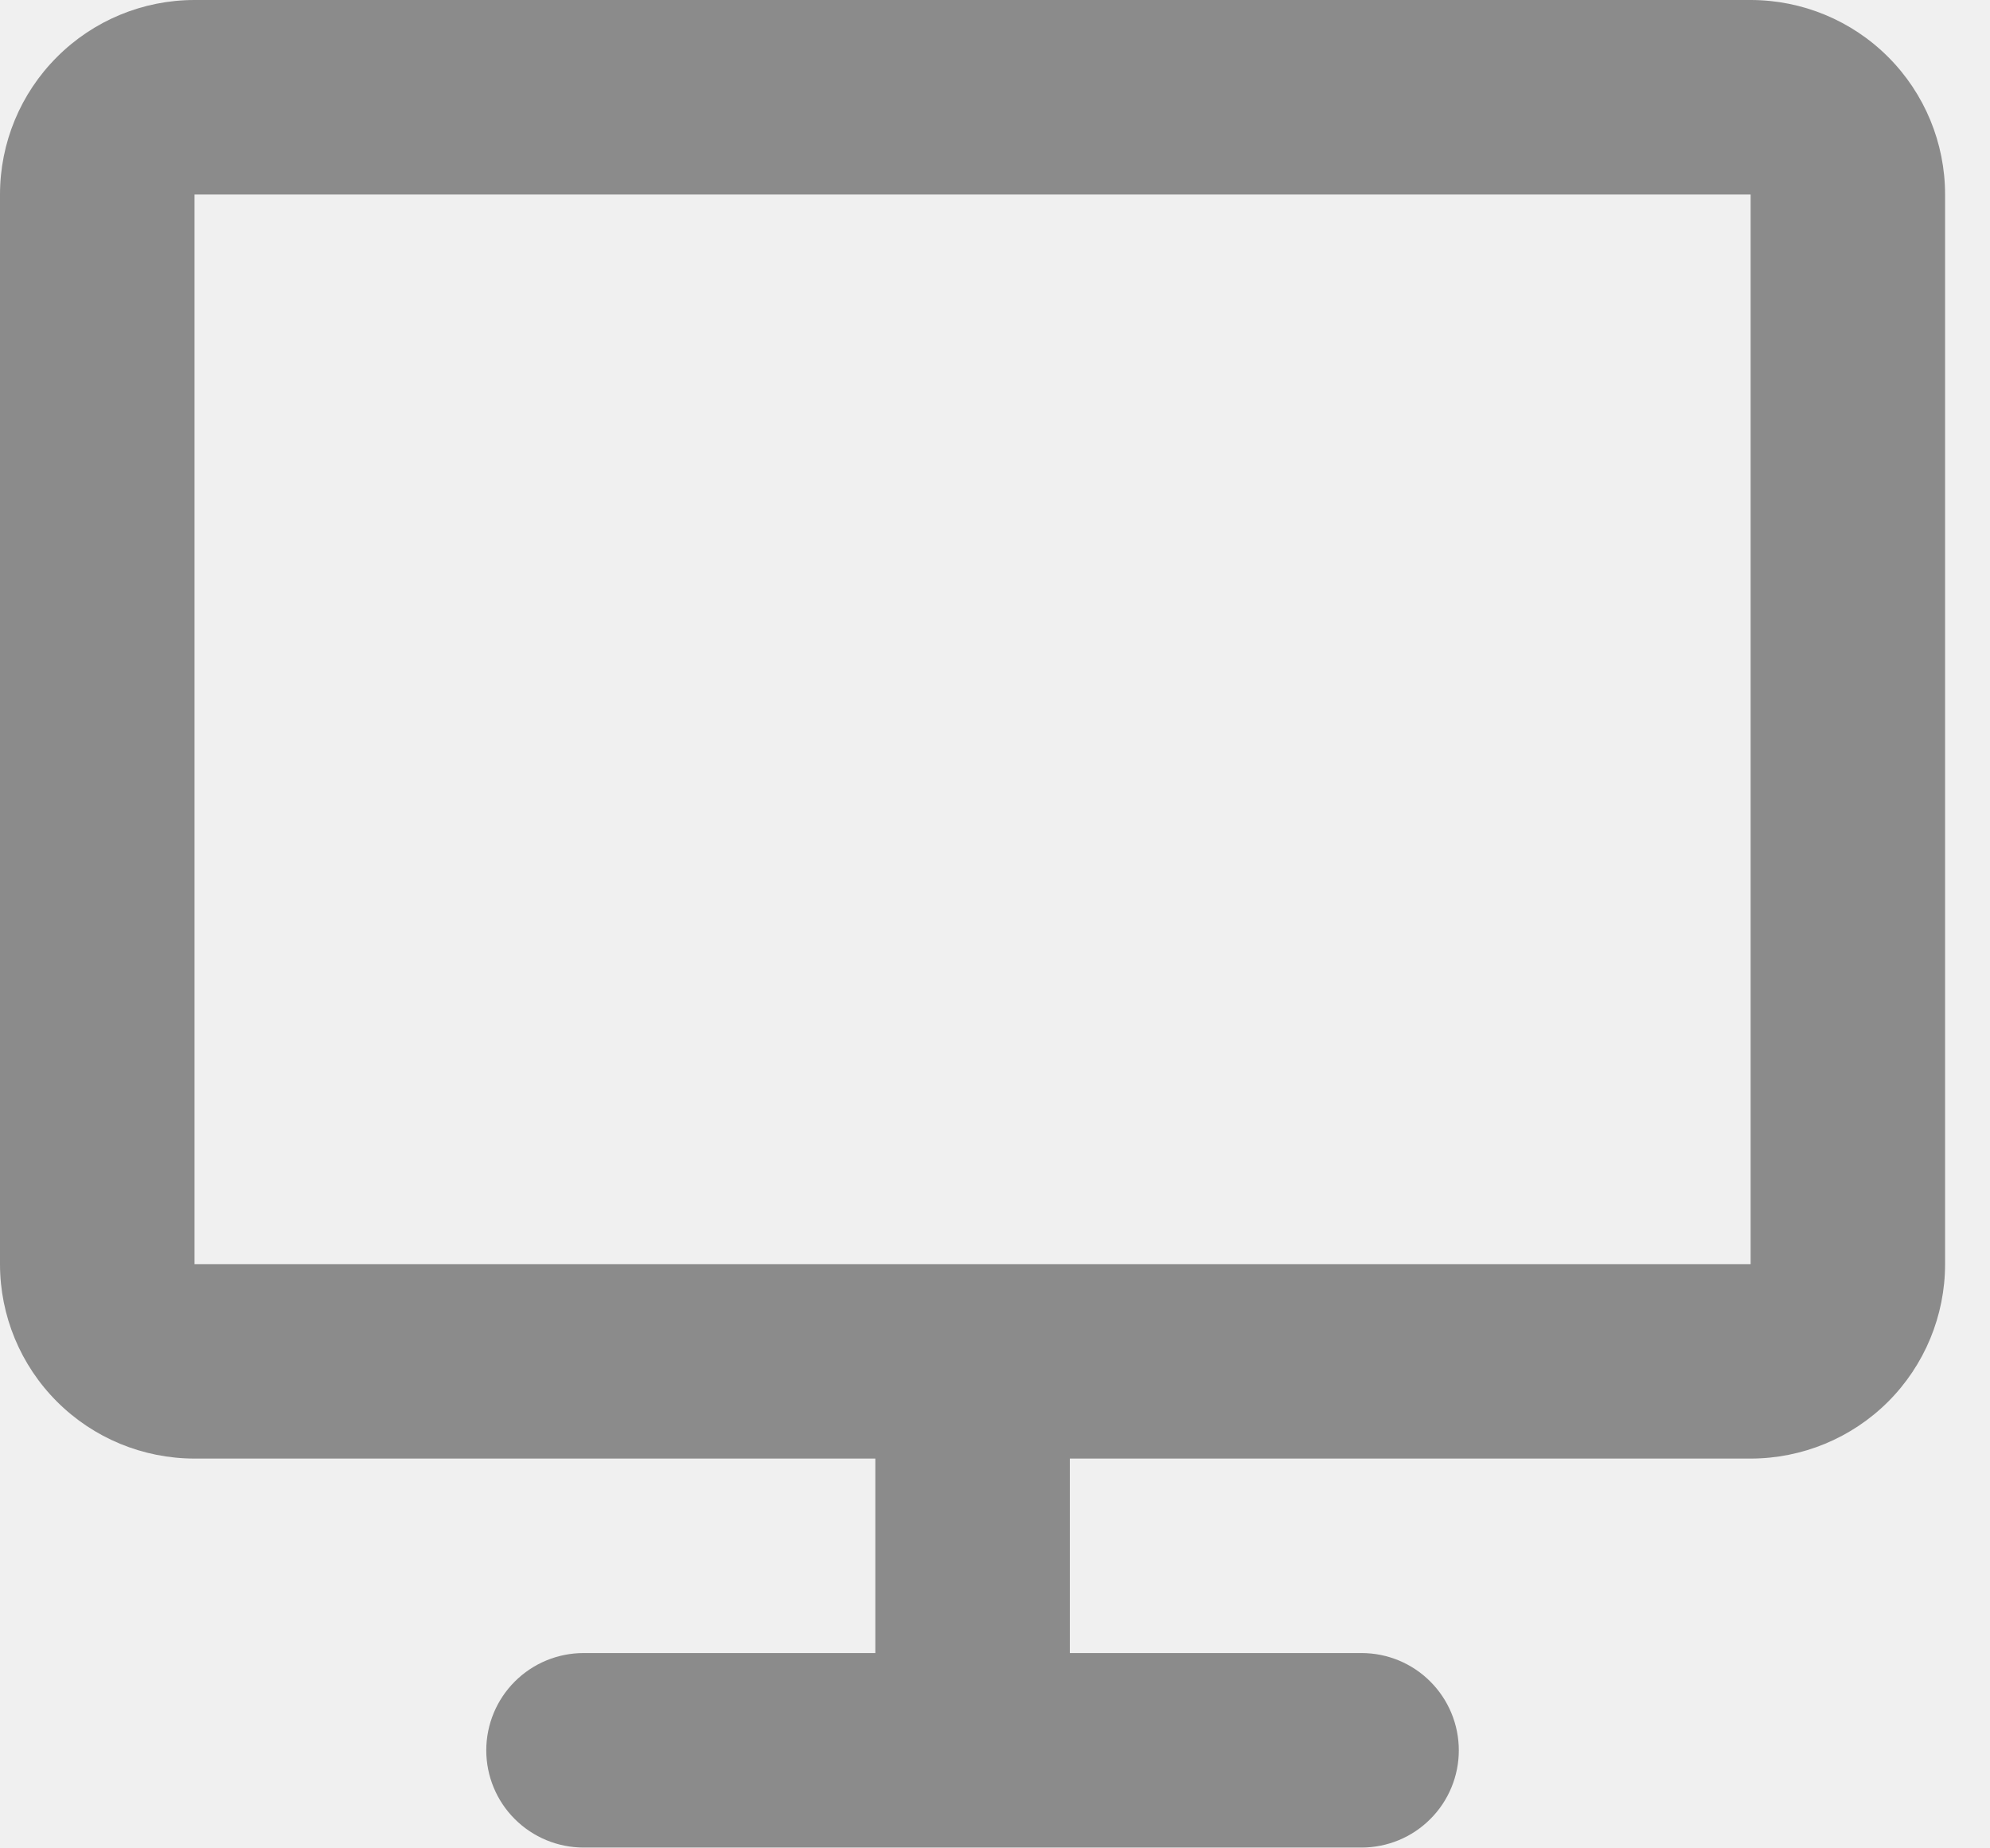
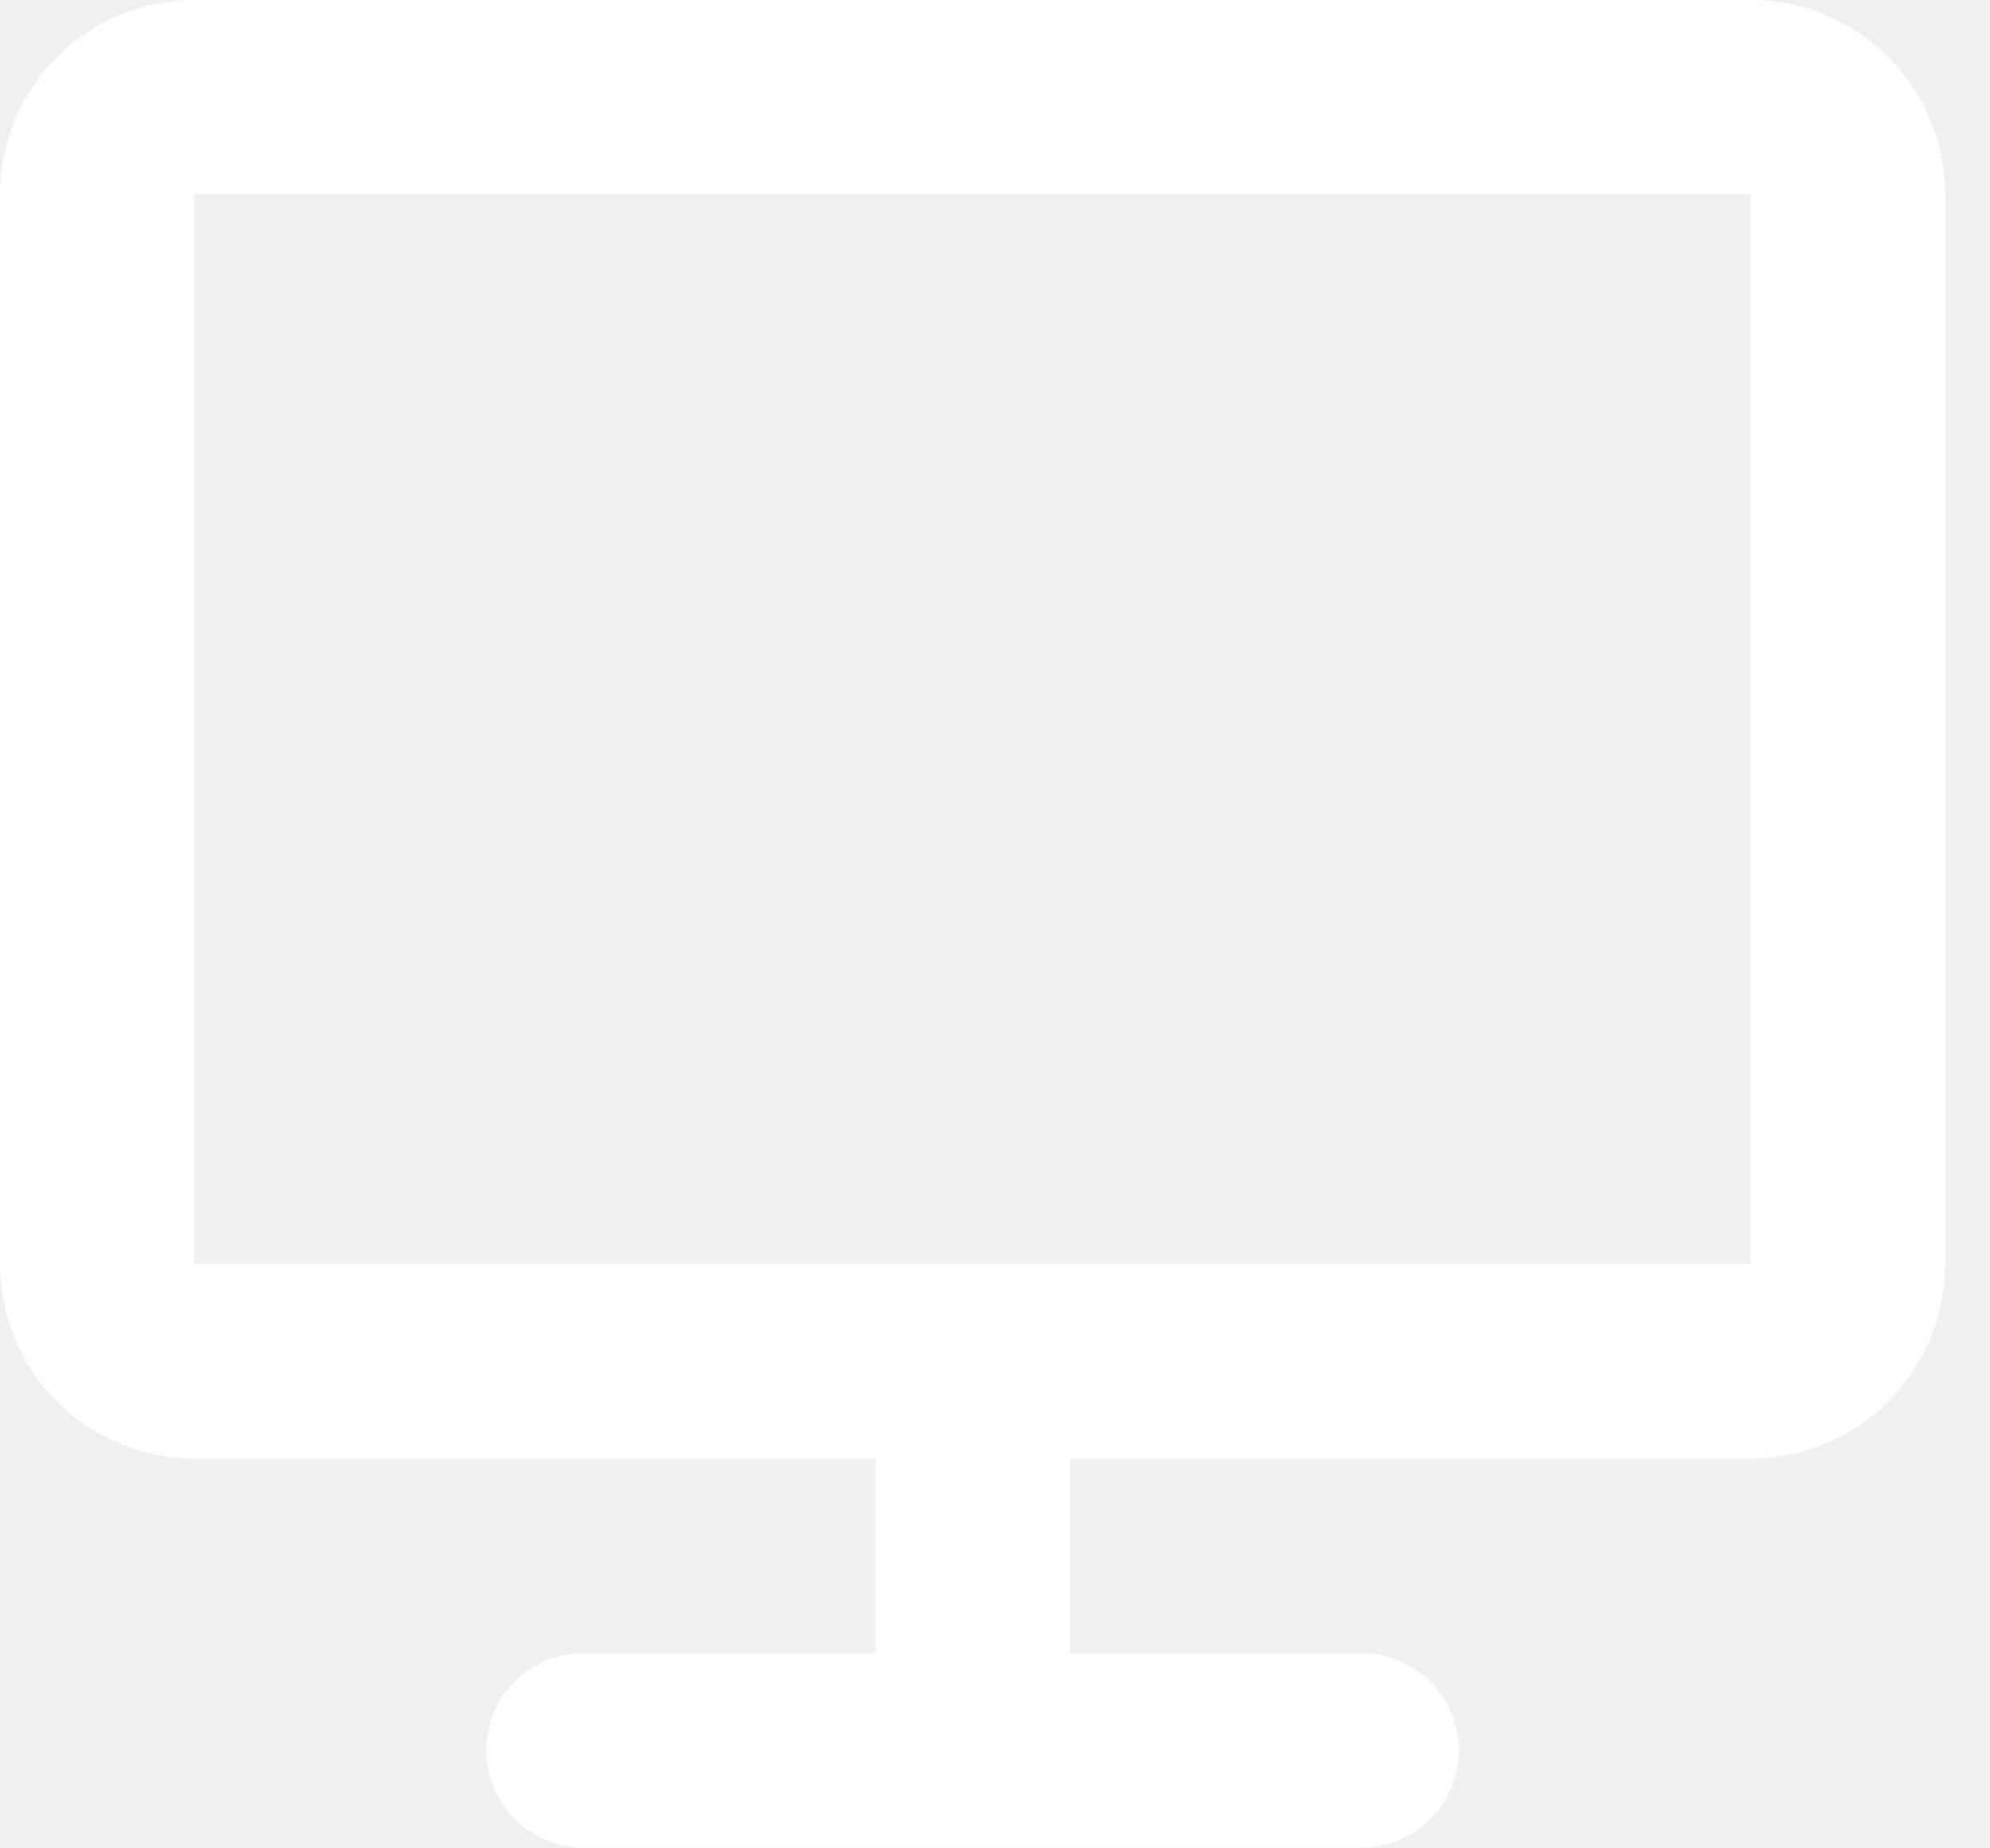
<svg xmlns="http://www.w3.org/2000/svg" width="28" height="26" viewBox="0 0 28 26" fill="none">
-   <path d="M0 2.737C0 2.011 0.288 1.315 0.802 0.802C1.315 0.288 2.011 0 2.737 0H24.632C25.357 0 26.054 0.288 26.567 0.802C27.08 1.315 27.368 2.011 27.368 2.737V17.79C27.368 18.515 27.08 19.212 26.567 19.725C26.054 20.238 25.357 20.526 24.632 20.526H15.053V23.263H19.158C19.521 23.263 19.869 23.407 20.125 23.664C20.382 23.921 20.526 24.269 20.526 24.632C20.526 24.994 20.382 25.343 20.125 25.599C19.869 25.856 19.521 26 19.158 26H8.211C7.848 26 7.5 25.856 7.243 25.599C6.986 25.343 6.842 24.994 6.842 24.632C6.842 24.269 6.986 23.921 7.243 23.664C7.5 23.407 7.848 23.263 8.211 23.263H12.316V20.526H2.737C2.011 20.526 1.315 20.238 0.802 19.725C0.288 19.212 0 18.515 0 17.79V2.737ZM24.632 17.79V2.737H2.737V17.79H24.632Z" fill="#8B8B8B" />
+   <path d="M0 2.737C0 2.011 0.288 1.315 0.802 0.802C1.315 0.288 2.011 0 2.737 0H24.632C25.357 0 26.054 0.288 26.567 0.802C27.08 1.315 27.368 2.011 27.368 2.737V17.79C27.368 18.515 27.08 19.212 26.567 19.725C26.054 20.238 25.357 20.526 24.632 20.526H15.053V23.263H19.158C19.521 23.263 19.869 23.407 20.125 23.664C20.382 23.921 20.526 24.269 20.526 24.632C20.526 24.994 20.382 25.343 20.125 25.599C19.869 25.856 19.521 26 19.158 26H8.211C7.848 26 7.5 25.856 7.243 25.599C6.986 25.343 6.842 24.994 6.842 24.632C6.842 24.269 6.986 23.921 7.243 23.664C7.5 23.407 7.848 23.263 8.211 23.263H12.316V20.526H2.737C2.011 20.526 1.315 20.238 0.802 19.725C0.288 19.212 0 18.515 0 17.79V2.737ZM24.632 17.79V2.737H2.737V17.79H24.632Z" fill="white" />
</svg>
